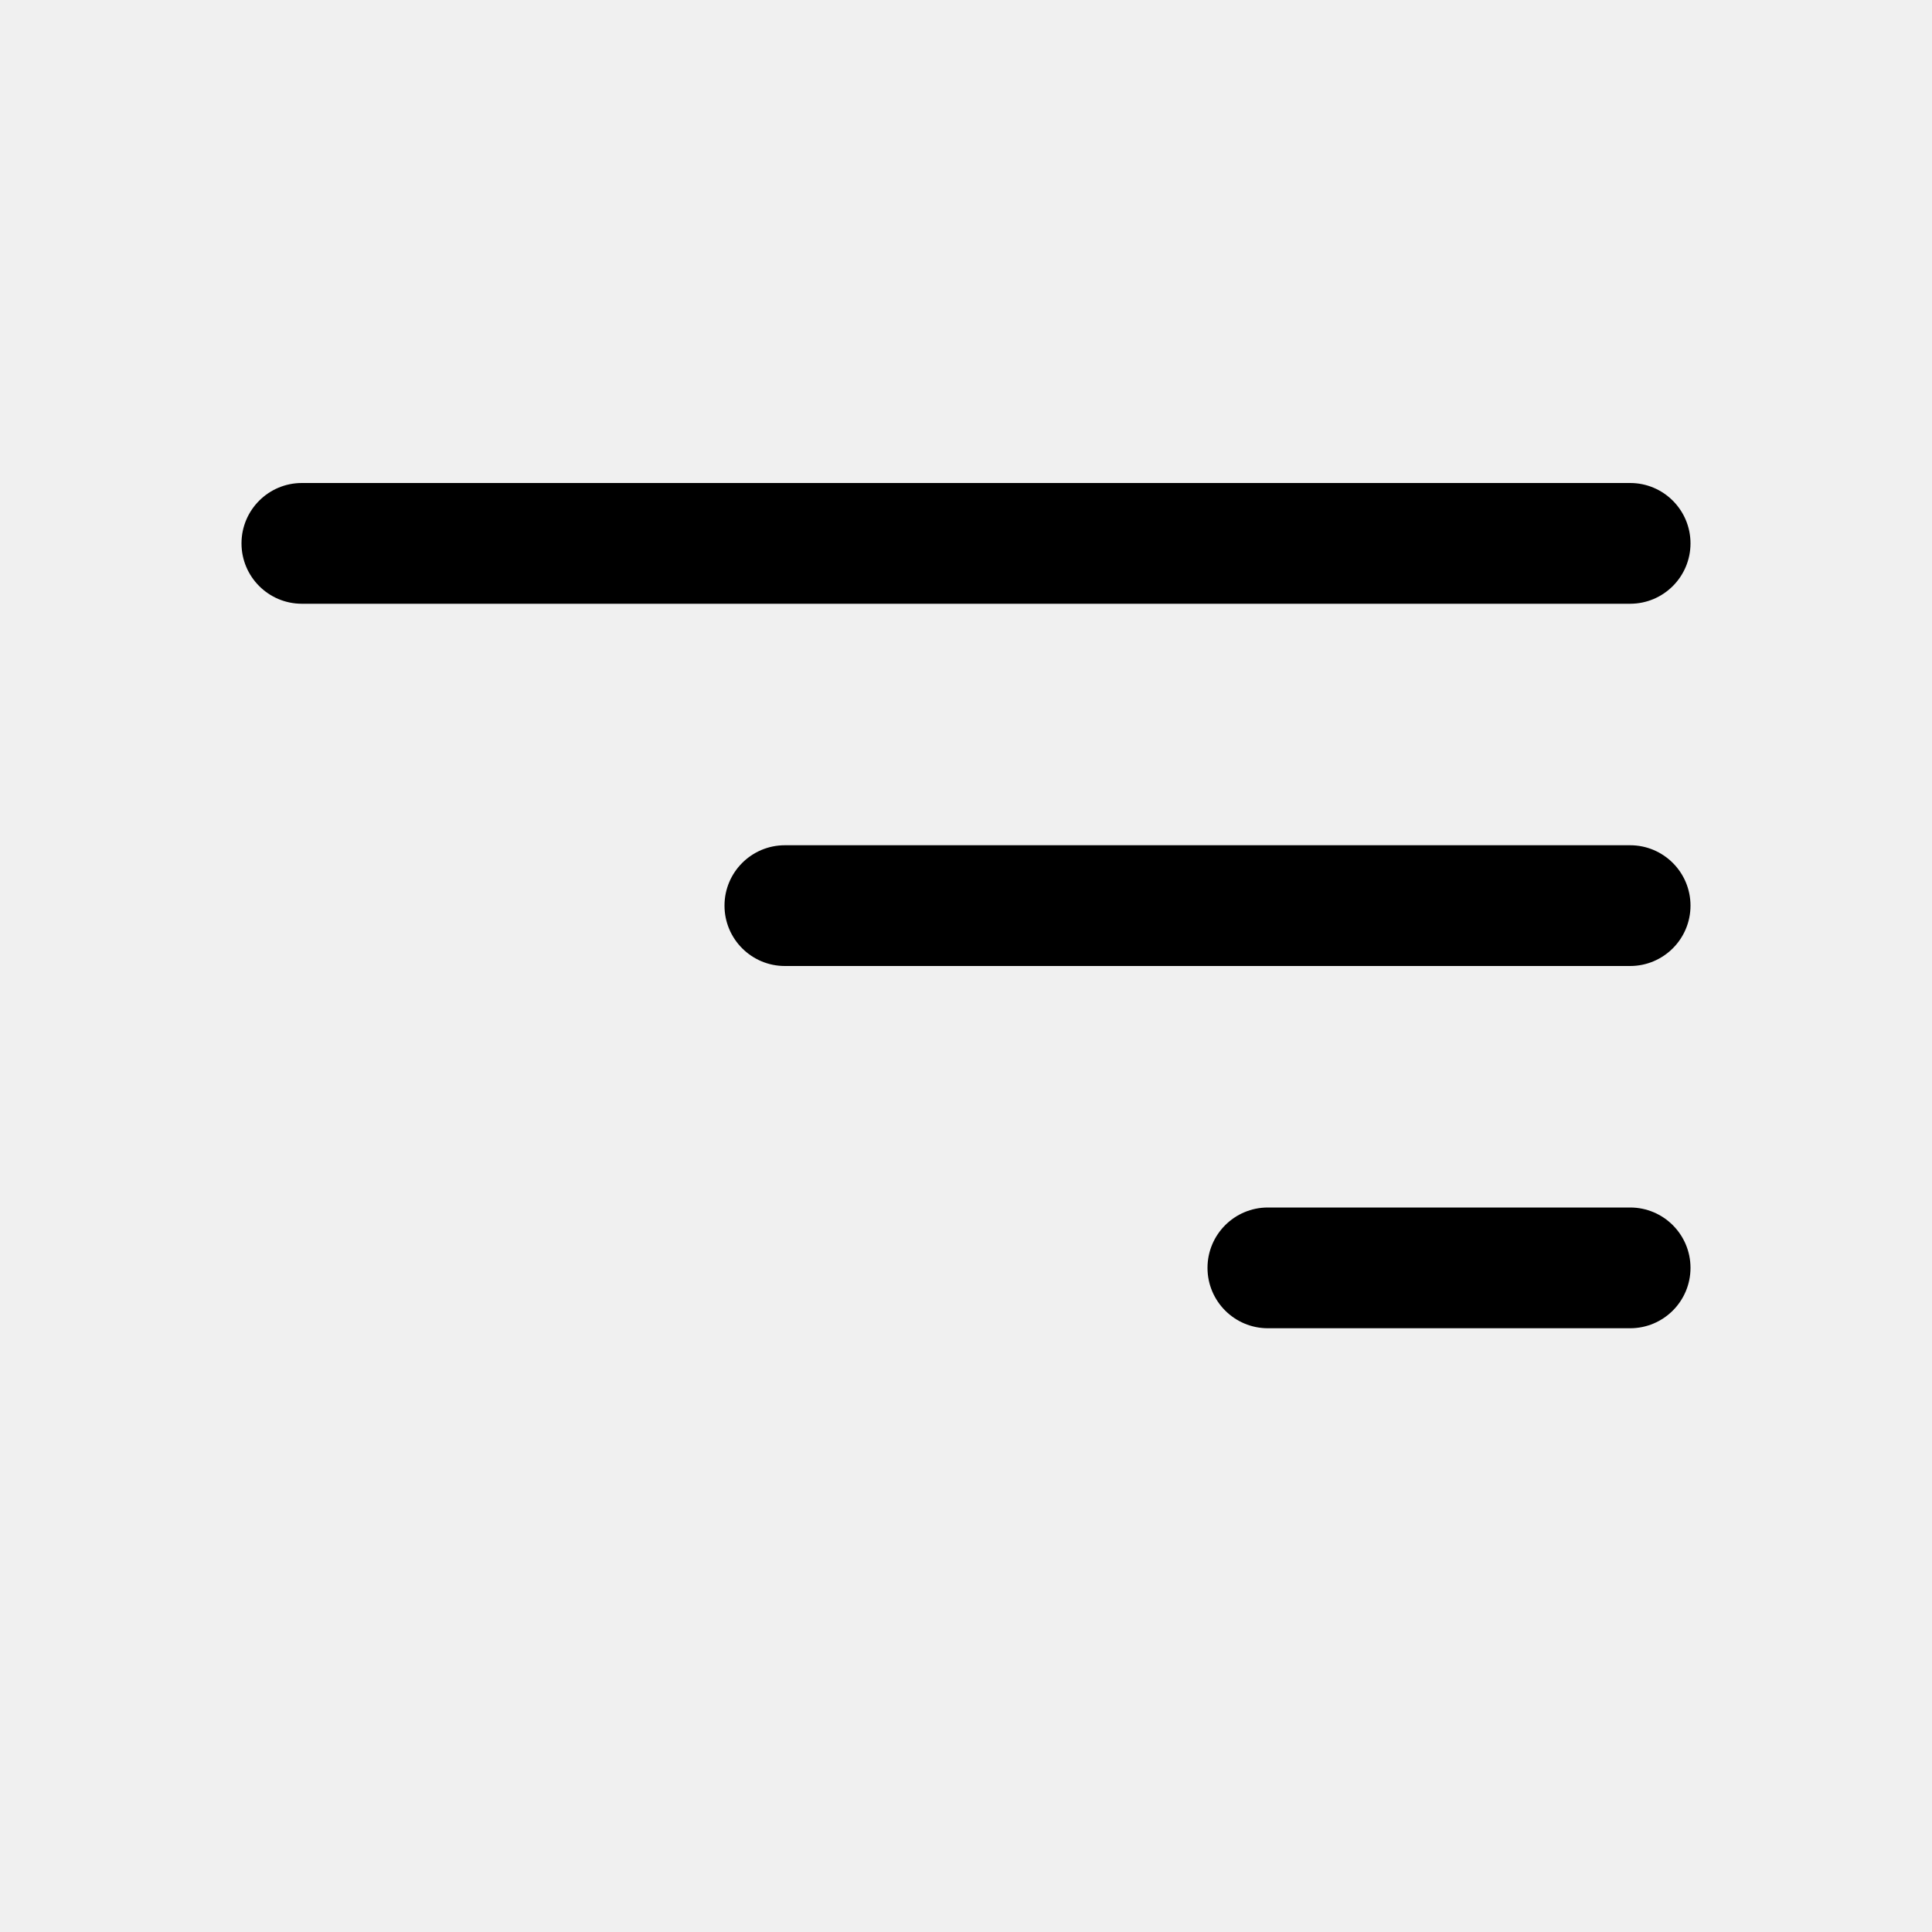
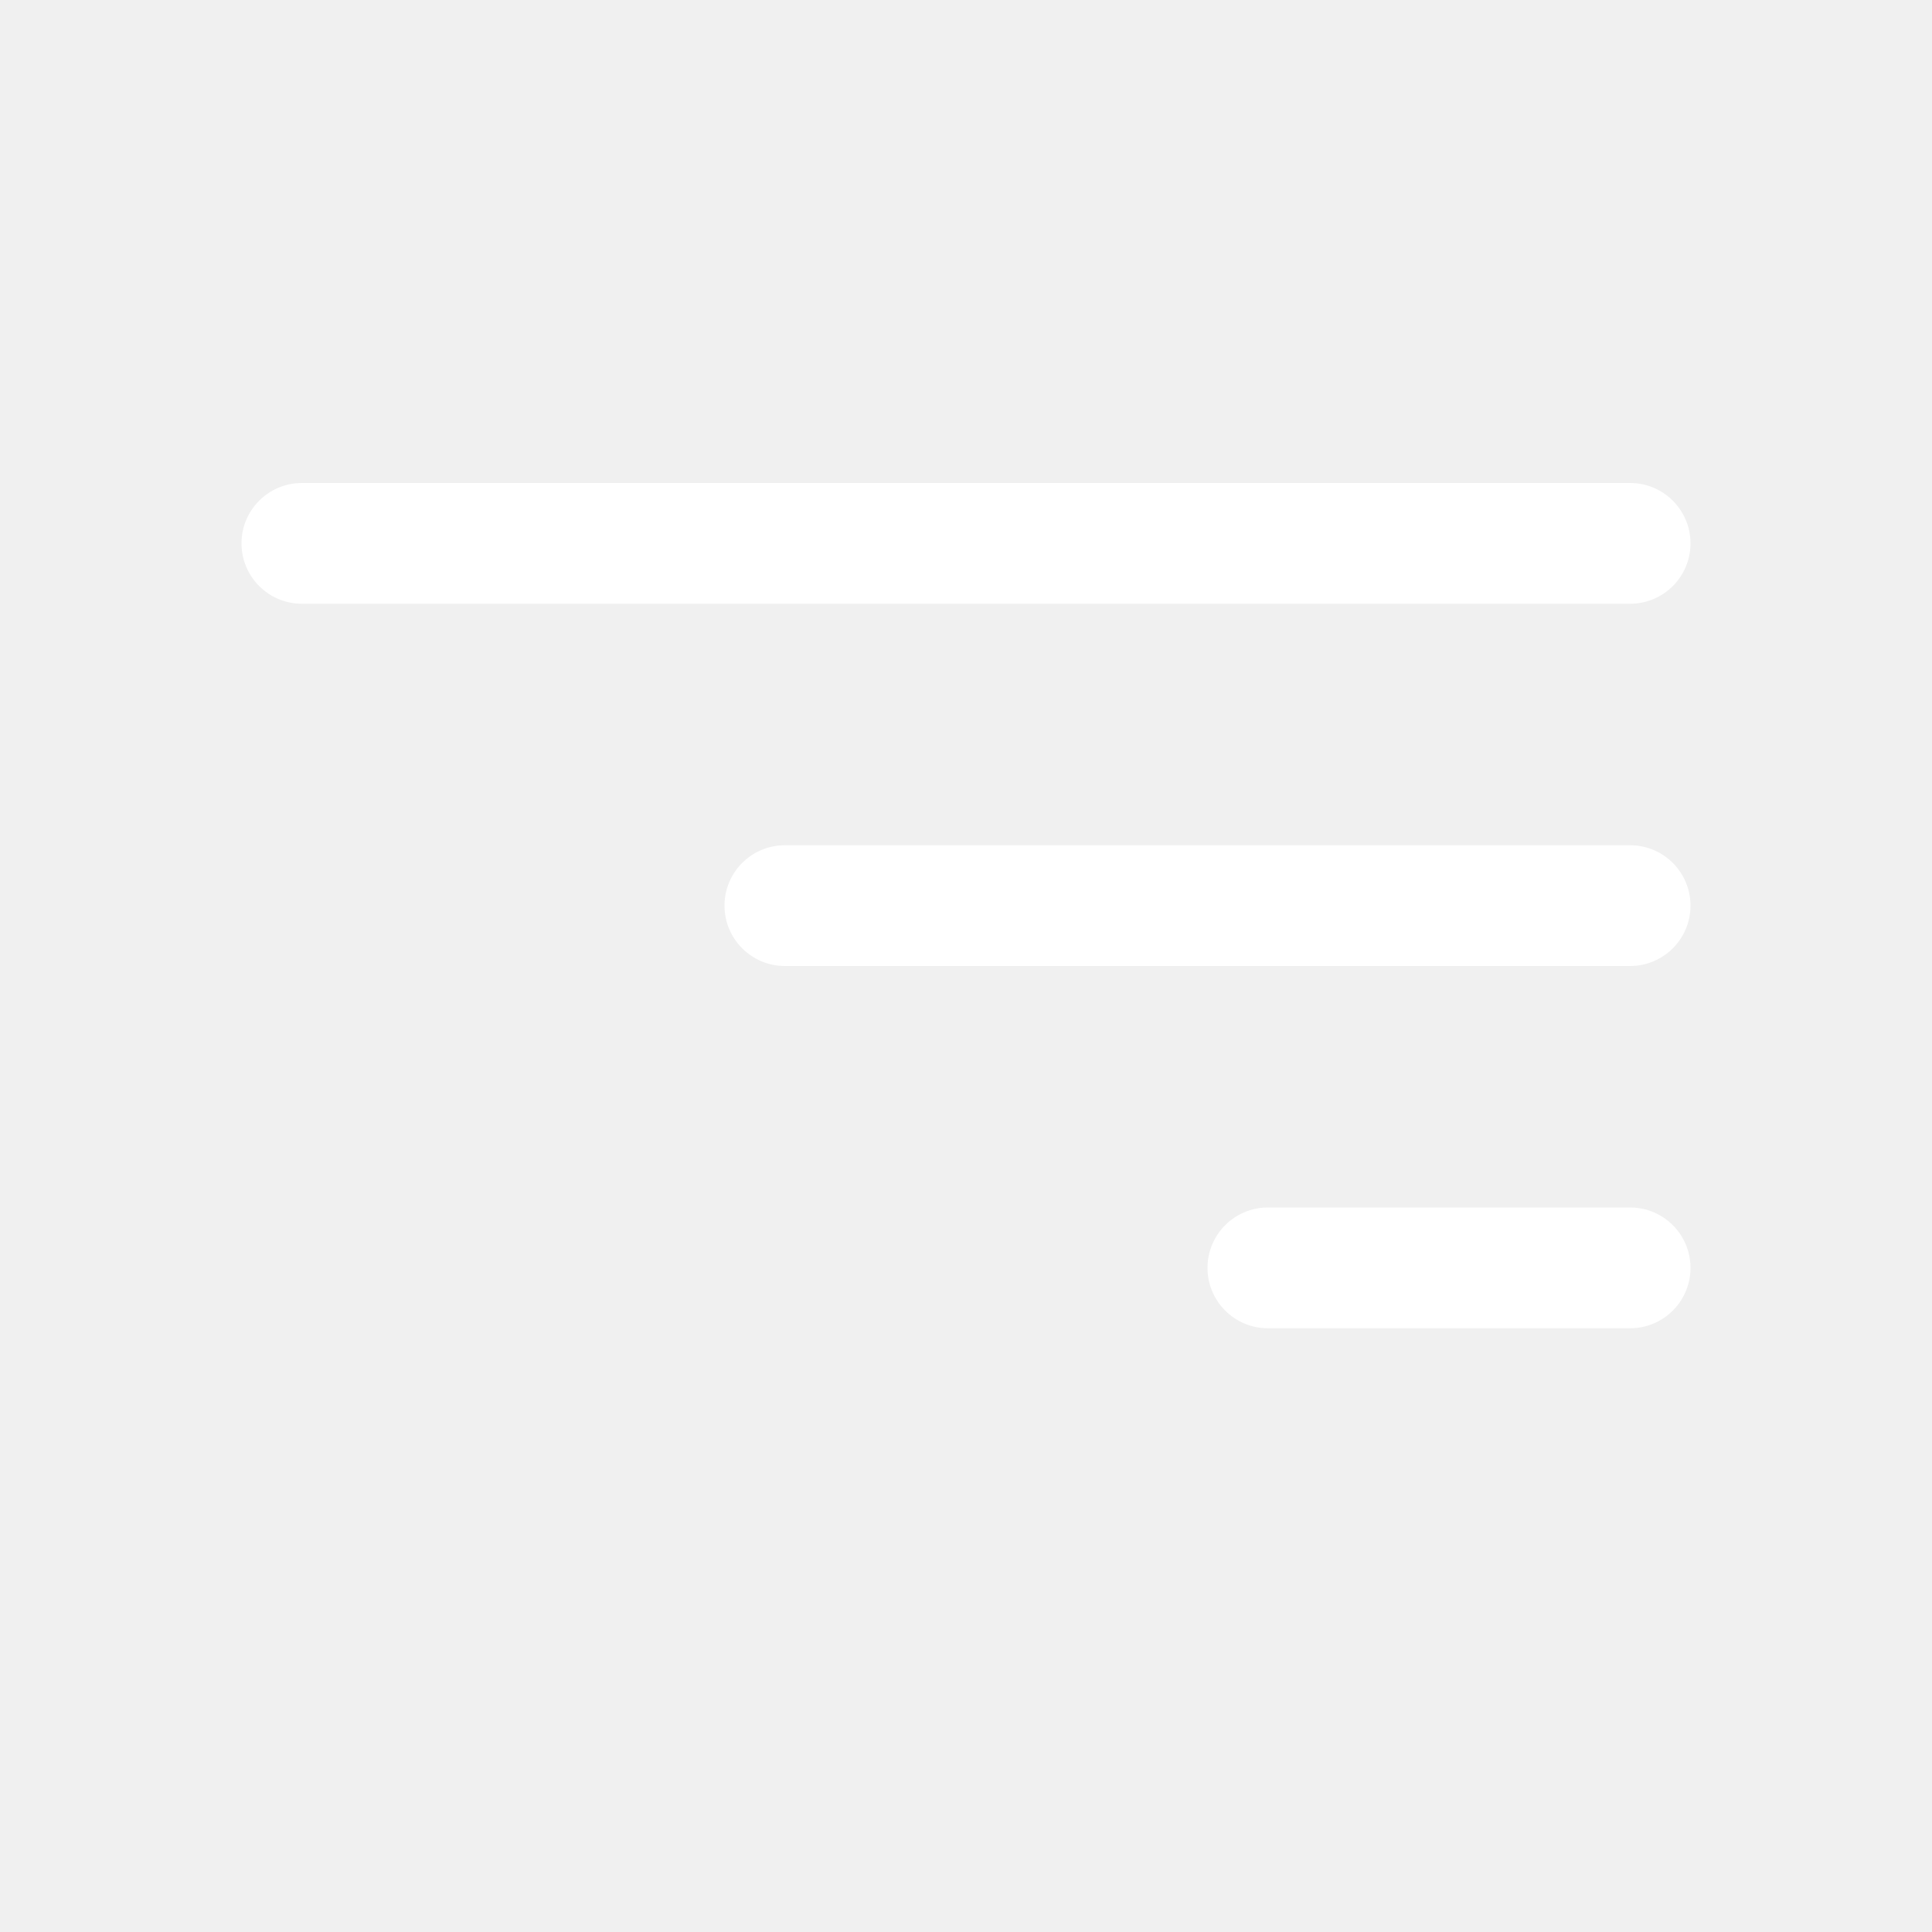
- <svg xmlns="http://www.w3.org/2000/svg" class="bi bi-filter-right" width="1em" height="1em" viewBox="0 0 16 16" fill="currentColor">
+ <svg xmlns="http://www.w3.org/2000/svg" class="bi bi-filter-right" width="1em" height="1em" viewBox="0 0 16 16" fill="#ffffff">
  <path fill-rule="evenodd" d="M14 10.5a.5.5 0 0 0-.5-.5h-3a.5.5 0 0 0 0 1h3a.5.5 0 0 0 .5-.5zm0-3a.5.5 0 0 0-.5-.5h-7a.5.5 0 0 0 0 1h7a.5.5 0 0 0 .5-.5zm0-3a.5.5 0 0 0-.5-.5h-11a.5.5 0 0 0 0 1h11a.5.5 0 0 0 .5-.5z" />
</svg>
